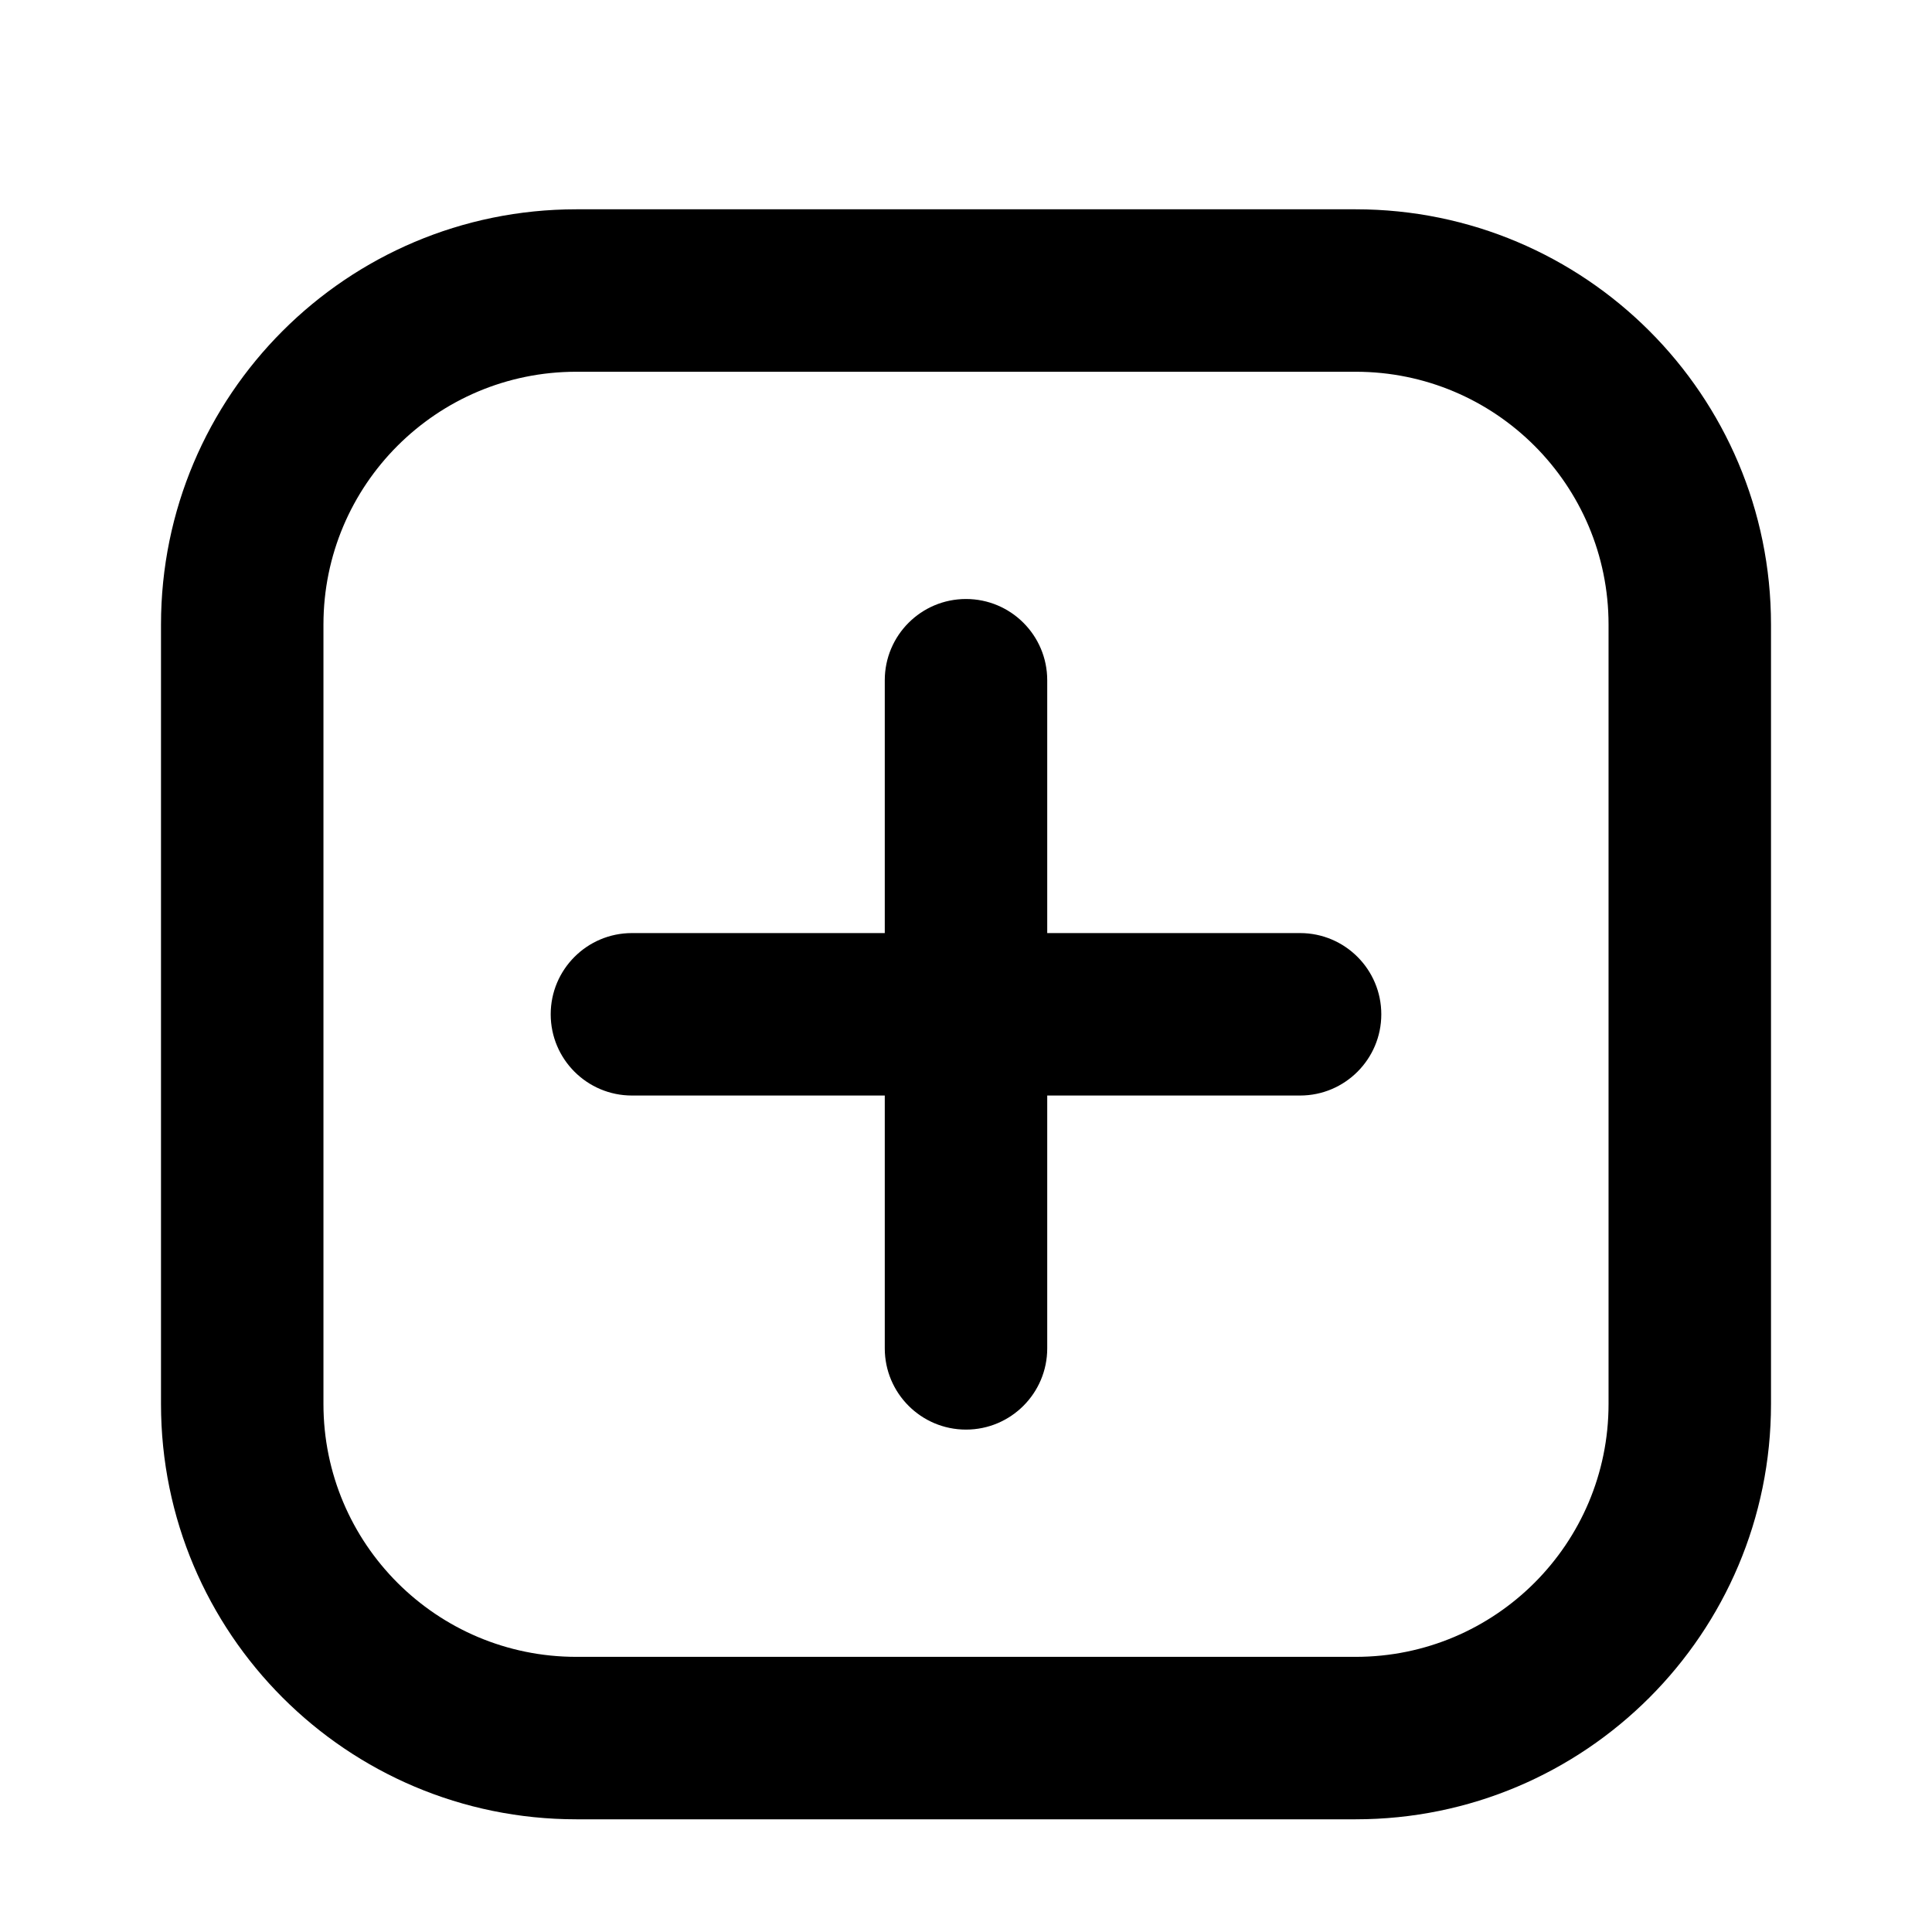
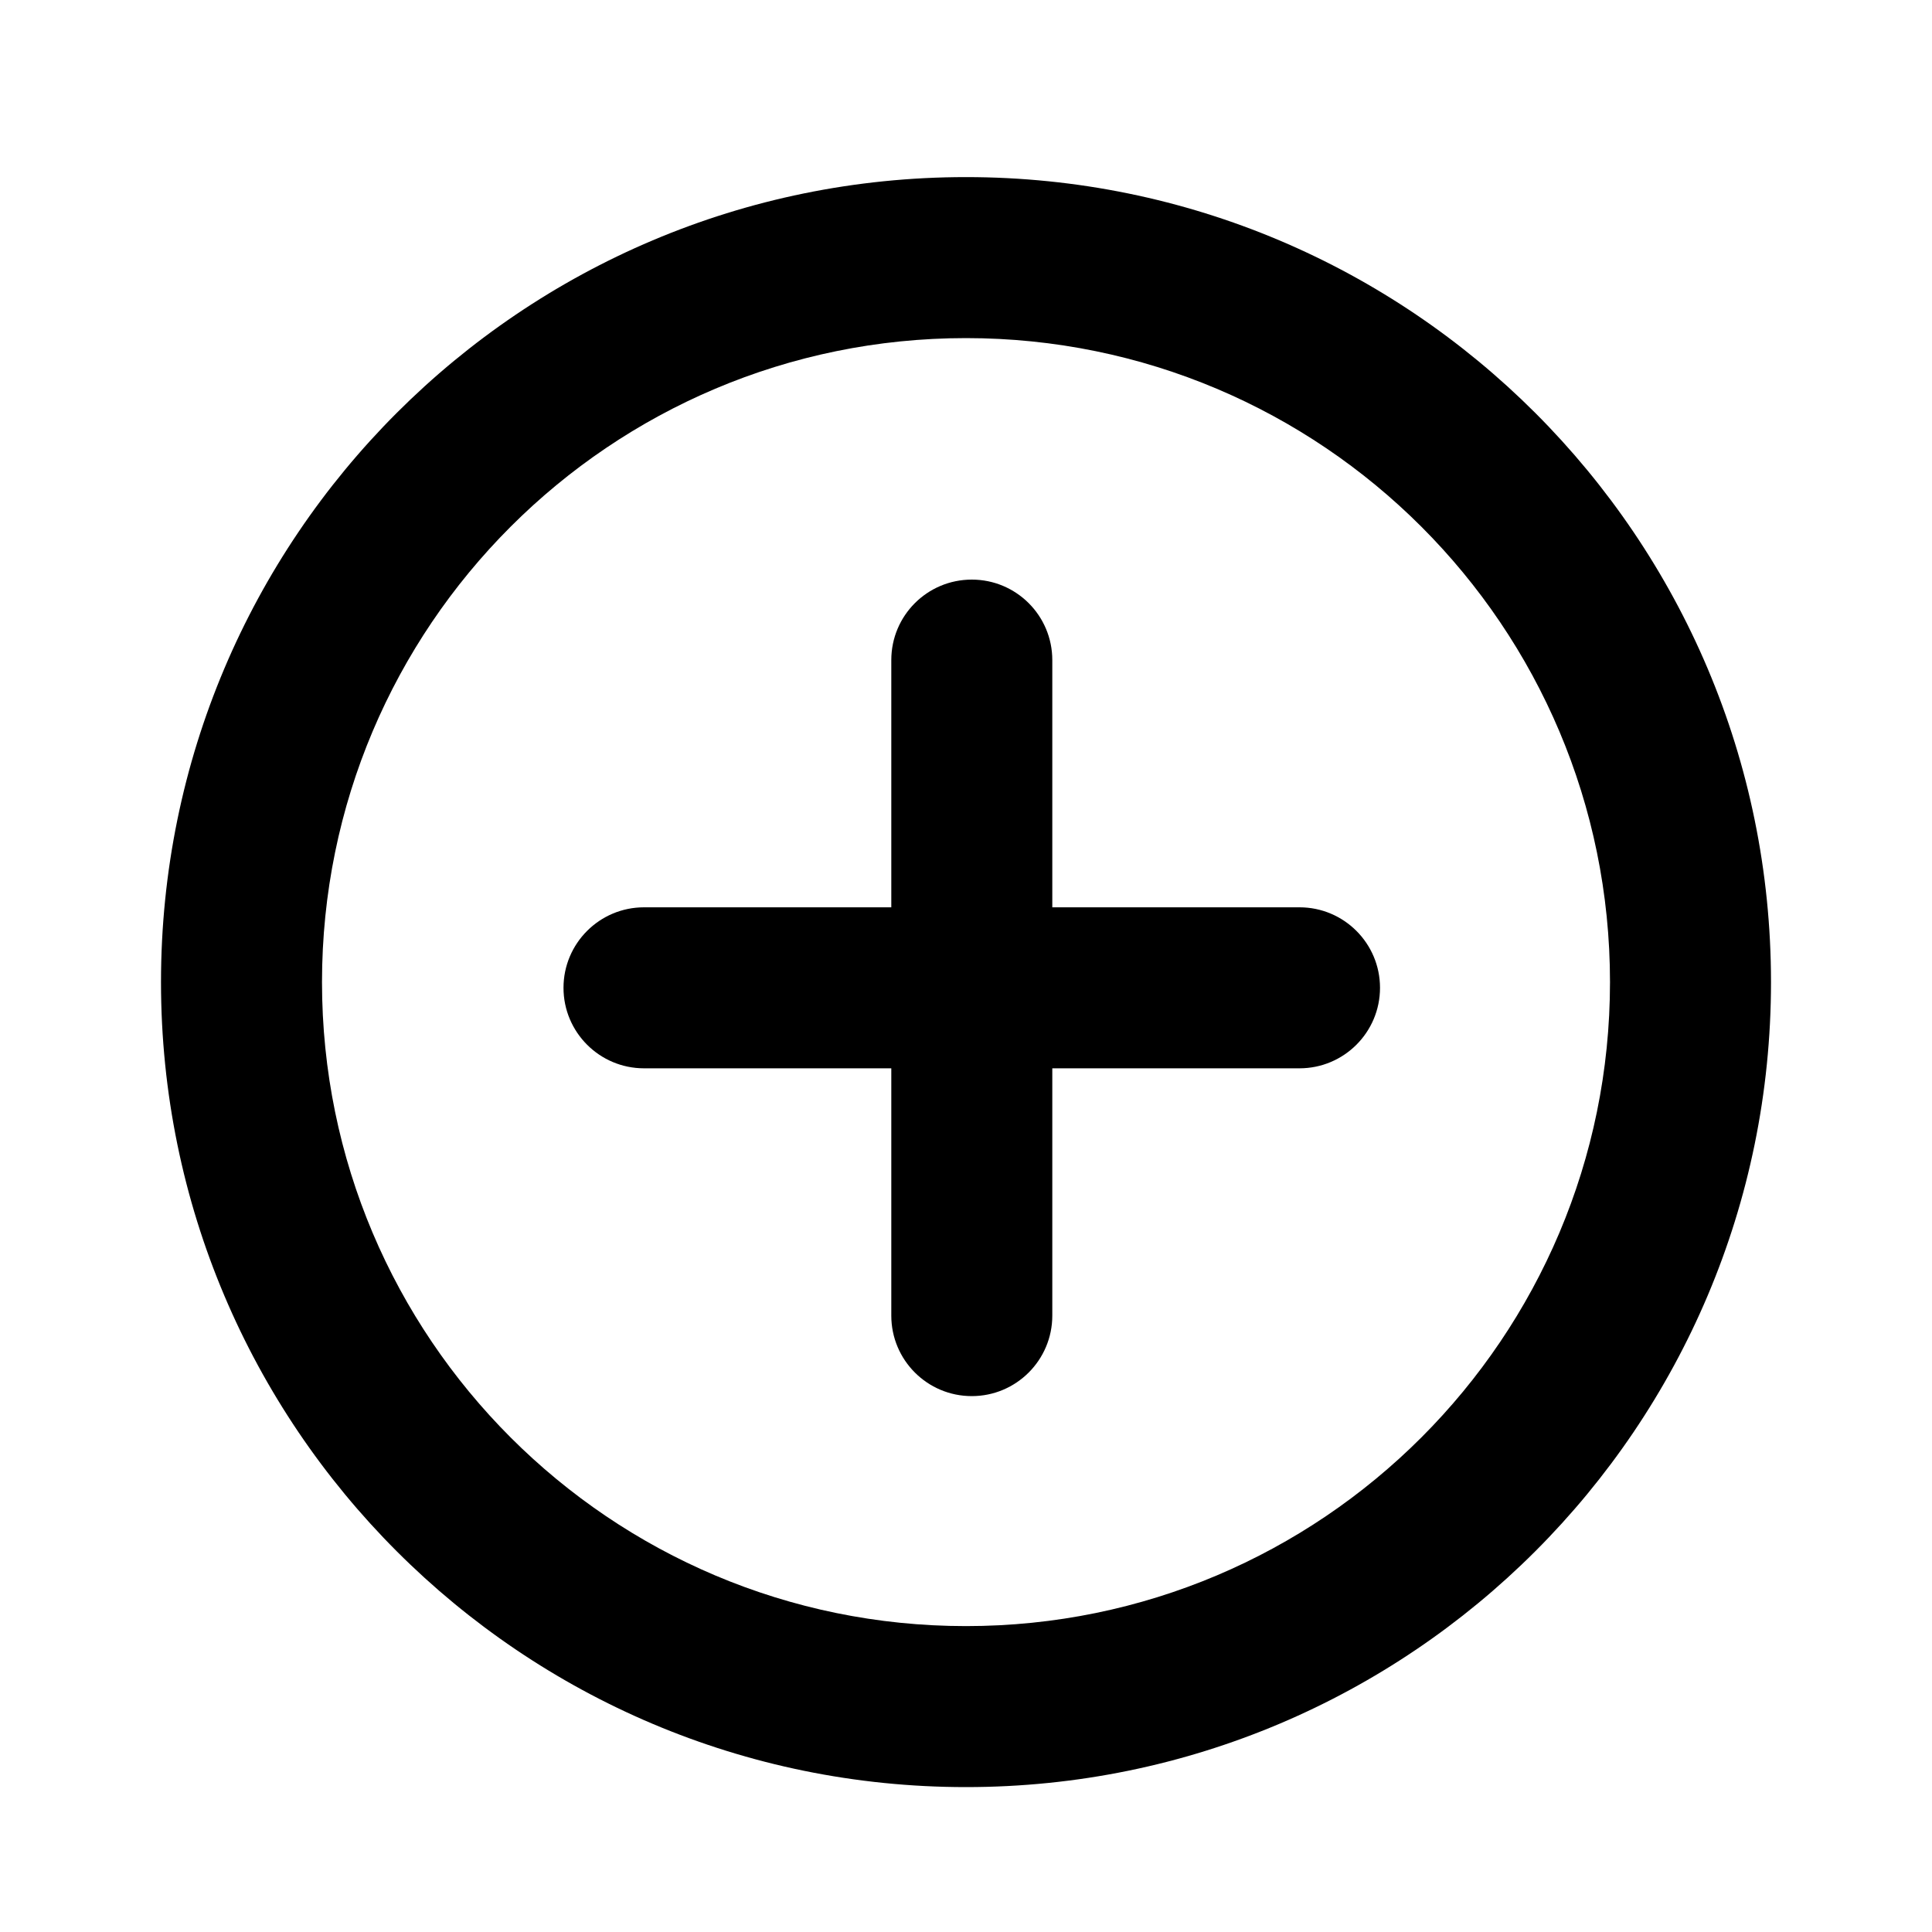
<svg xmlns="http://www.w3.org/2000/svg" viewBox="0 0 24 24" data-title="AddOutline" fill="currentColor" stroke="none">
-   <path d="M12 7.441C12.557 7.441 13.009 7.893 13.009 8.45V11.591H16.15C16.707 11.591 17.159 12.043 17.159 12.6C17.159 13.157 16.707 13.609 16.15 13.609H13.009V16.75C13.009 17.307 12.557 17.759 12 17.759C11.443 17.759 10.991 17.307 10.991 16.75V13.609H7.85C7.293 13.609 6.841 13.157 6.841 12.6C6.841 12.043 7.293 11.591 7.85 11.591H10.991V8.45C10.991 7.893 11.443 7.441 12 7.441Z" />
-   <path fill-rule="evenodd" clip-rule="evenodd" d="M7.159 2.6C4.31 2.6 2 4.909 2 7.759V17.441C2 20.29 4.31 22.6 7.159 22.6H16.841C19.69 22.6 22 20.29 22 17.441V7.759C22 4.909 19.69 2.6 16.841 2.6H7.159ZM4.018 7.759C4.018 6.024 5.424 4.618 7.159 4.618H16.841C18.576 4.618 19.982 6.024 19.982 7.759V17.441C19.982 19.176 18.576 20.582 16.841 20.582H7.159C5.424 20.582 4.018 19.176 4.018 17.441V7.759Z" />
+   <path d="M12.072 7.2C12.624 7.2 13.072 7.647 13.072 8.2V11.271H16.143C16.695 11.271 17.143 11.719 17.143 12.271C17.143 12.823 16.695 13.271 16.143 13.271H13.072V16.343C13.072 16.895 12.624 17.343 12.072 17.343C11.519 17.343 11.072 16.895 11.072 16.343V13.271H8C7.448 13.271 7 12.823 7 12.271C7 11.719 7.448 11.271 8 11.271H11.072V8.2C11.072 7.647 11.519 7.2 12.072 7.2Z" />
+   <path fill-rule="evenodd" clip-rule="evenodd" d="M12 2.2C6.477 2.2 2 6.677 2 12.2C2 17.723 6.477 22.2 12 22.2C17.523 22.2 22 17.723 22 12.2C22 6.677 17.523 2.2 12 2.2ZM4 12.2C4 7.781 7.582 4.2 12 4.2C16.418 4.2 20 7.781 20 12.2C20 16.618 16.418 20.2 12 20.2C7.582 20.2 4 16.618 4 12.2Z" />
</svg>
